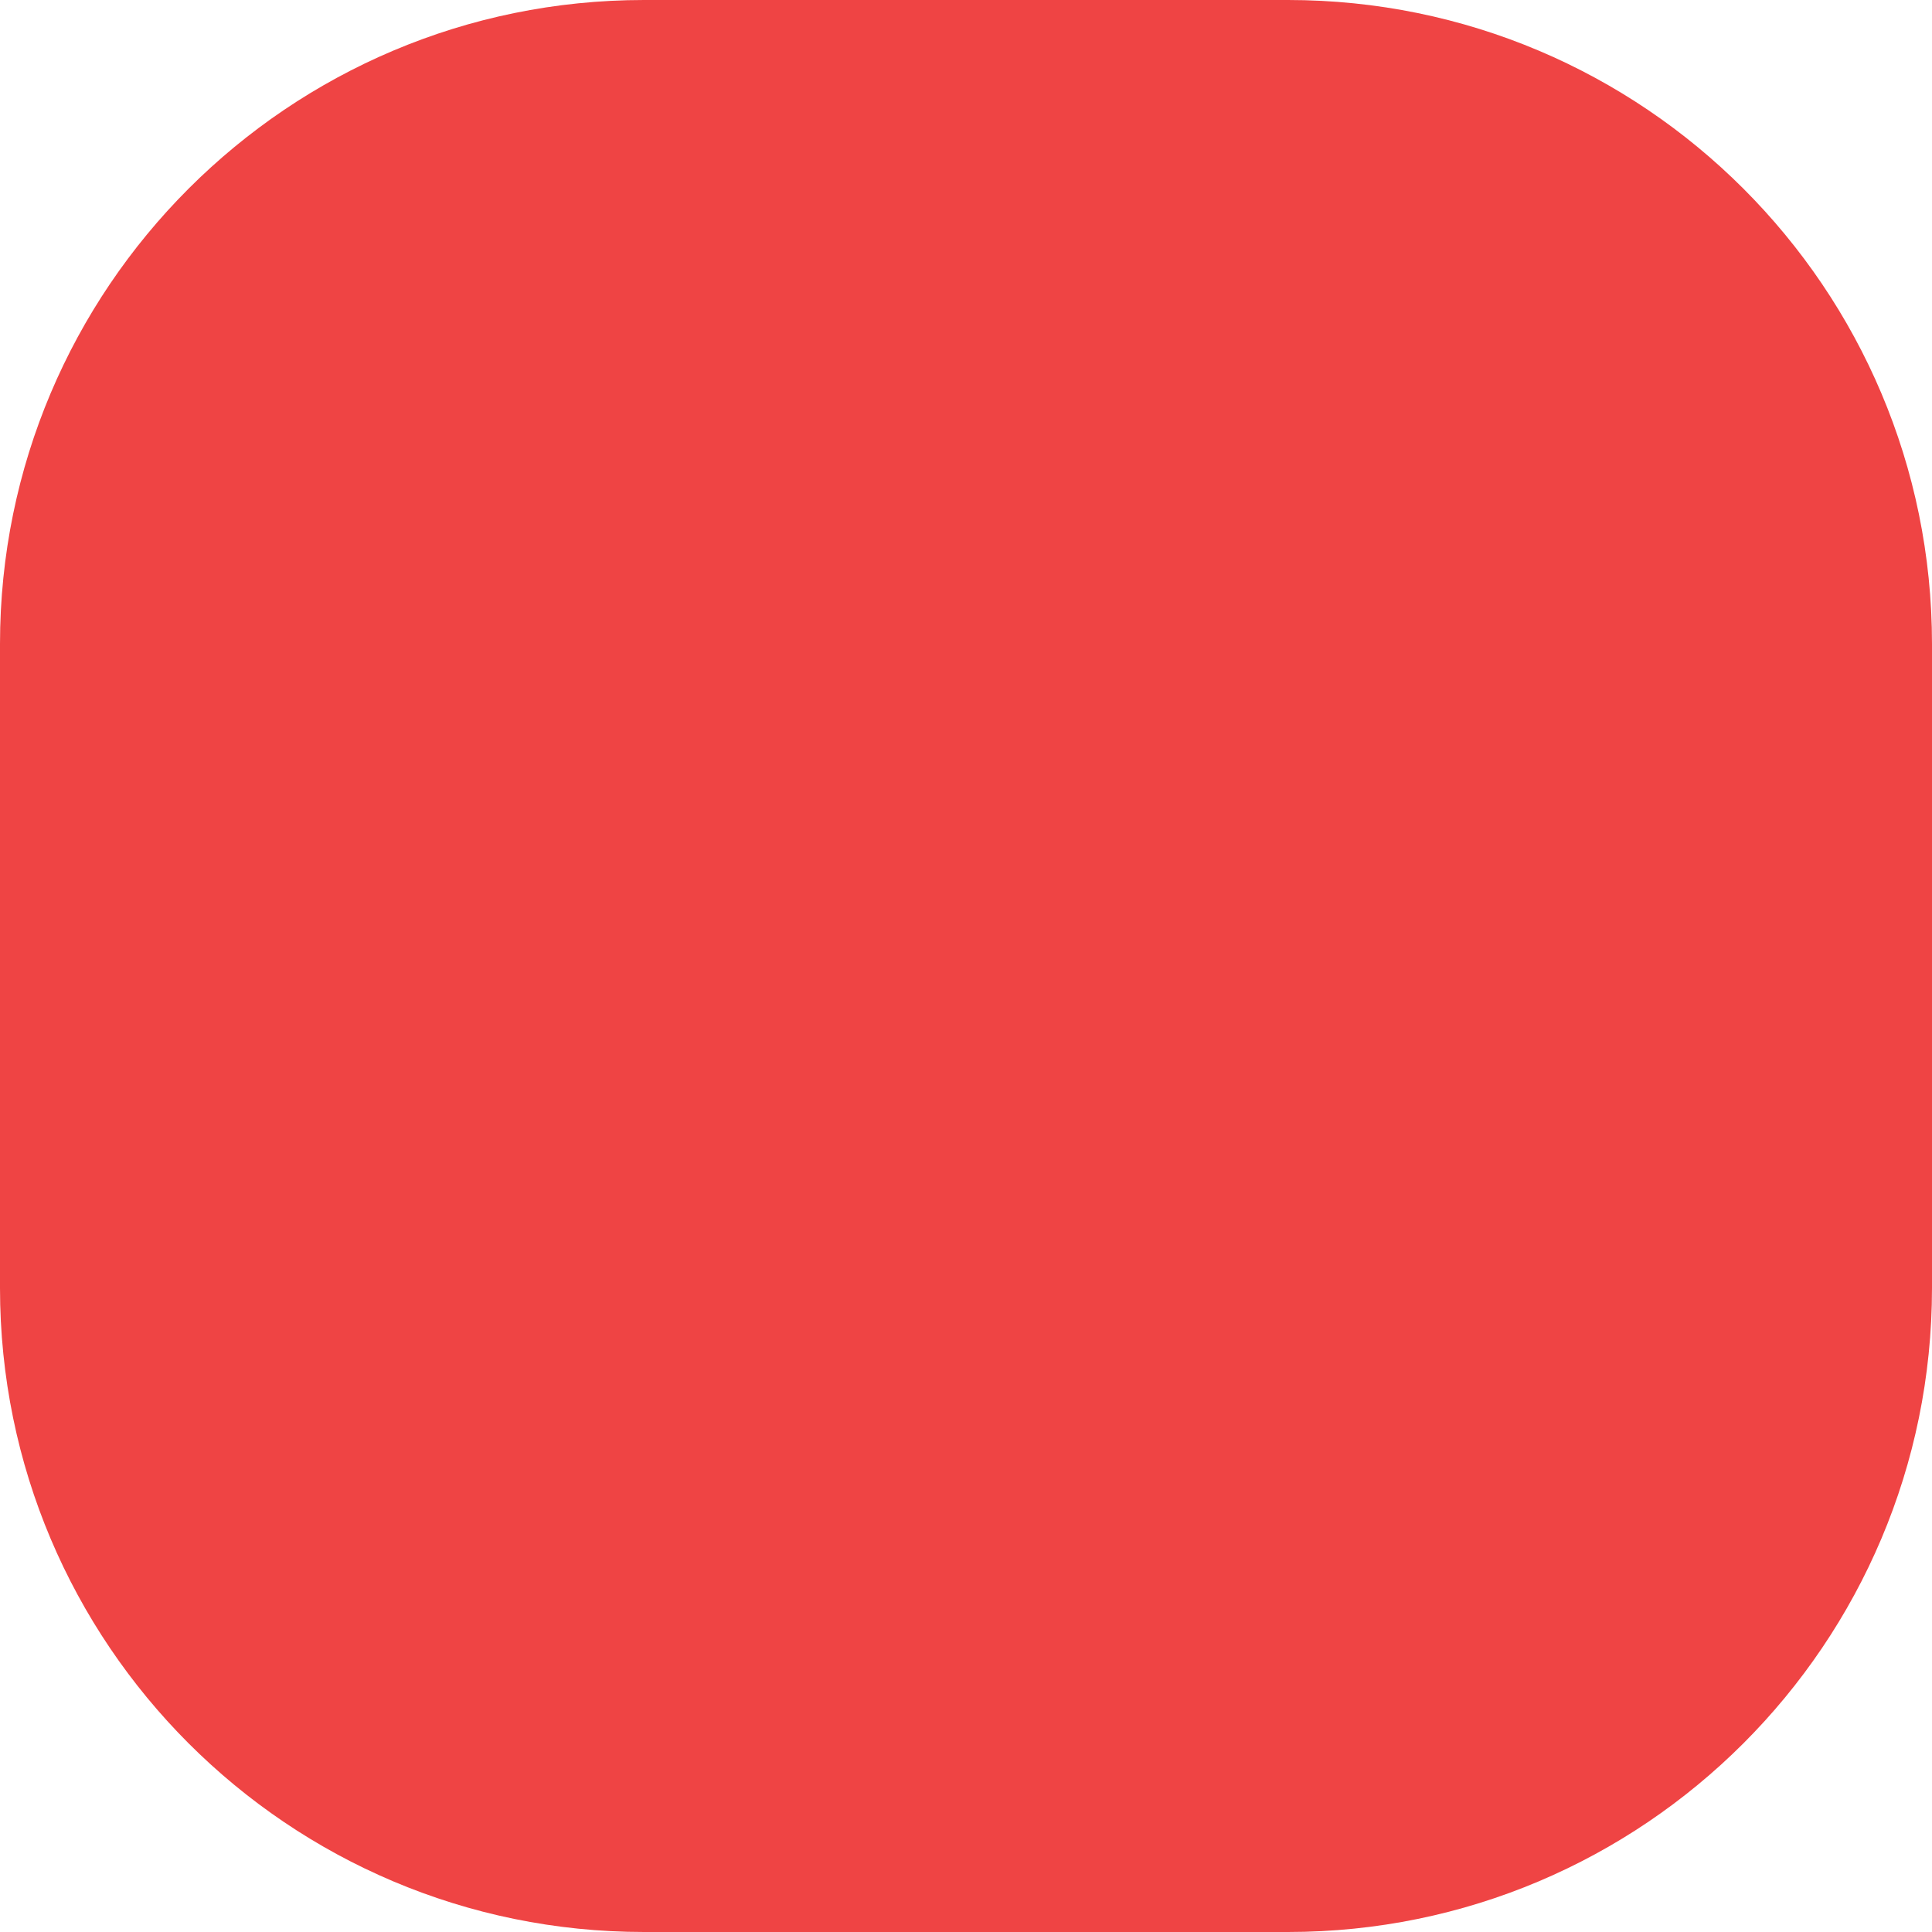
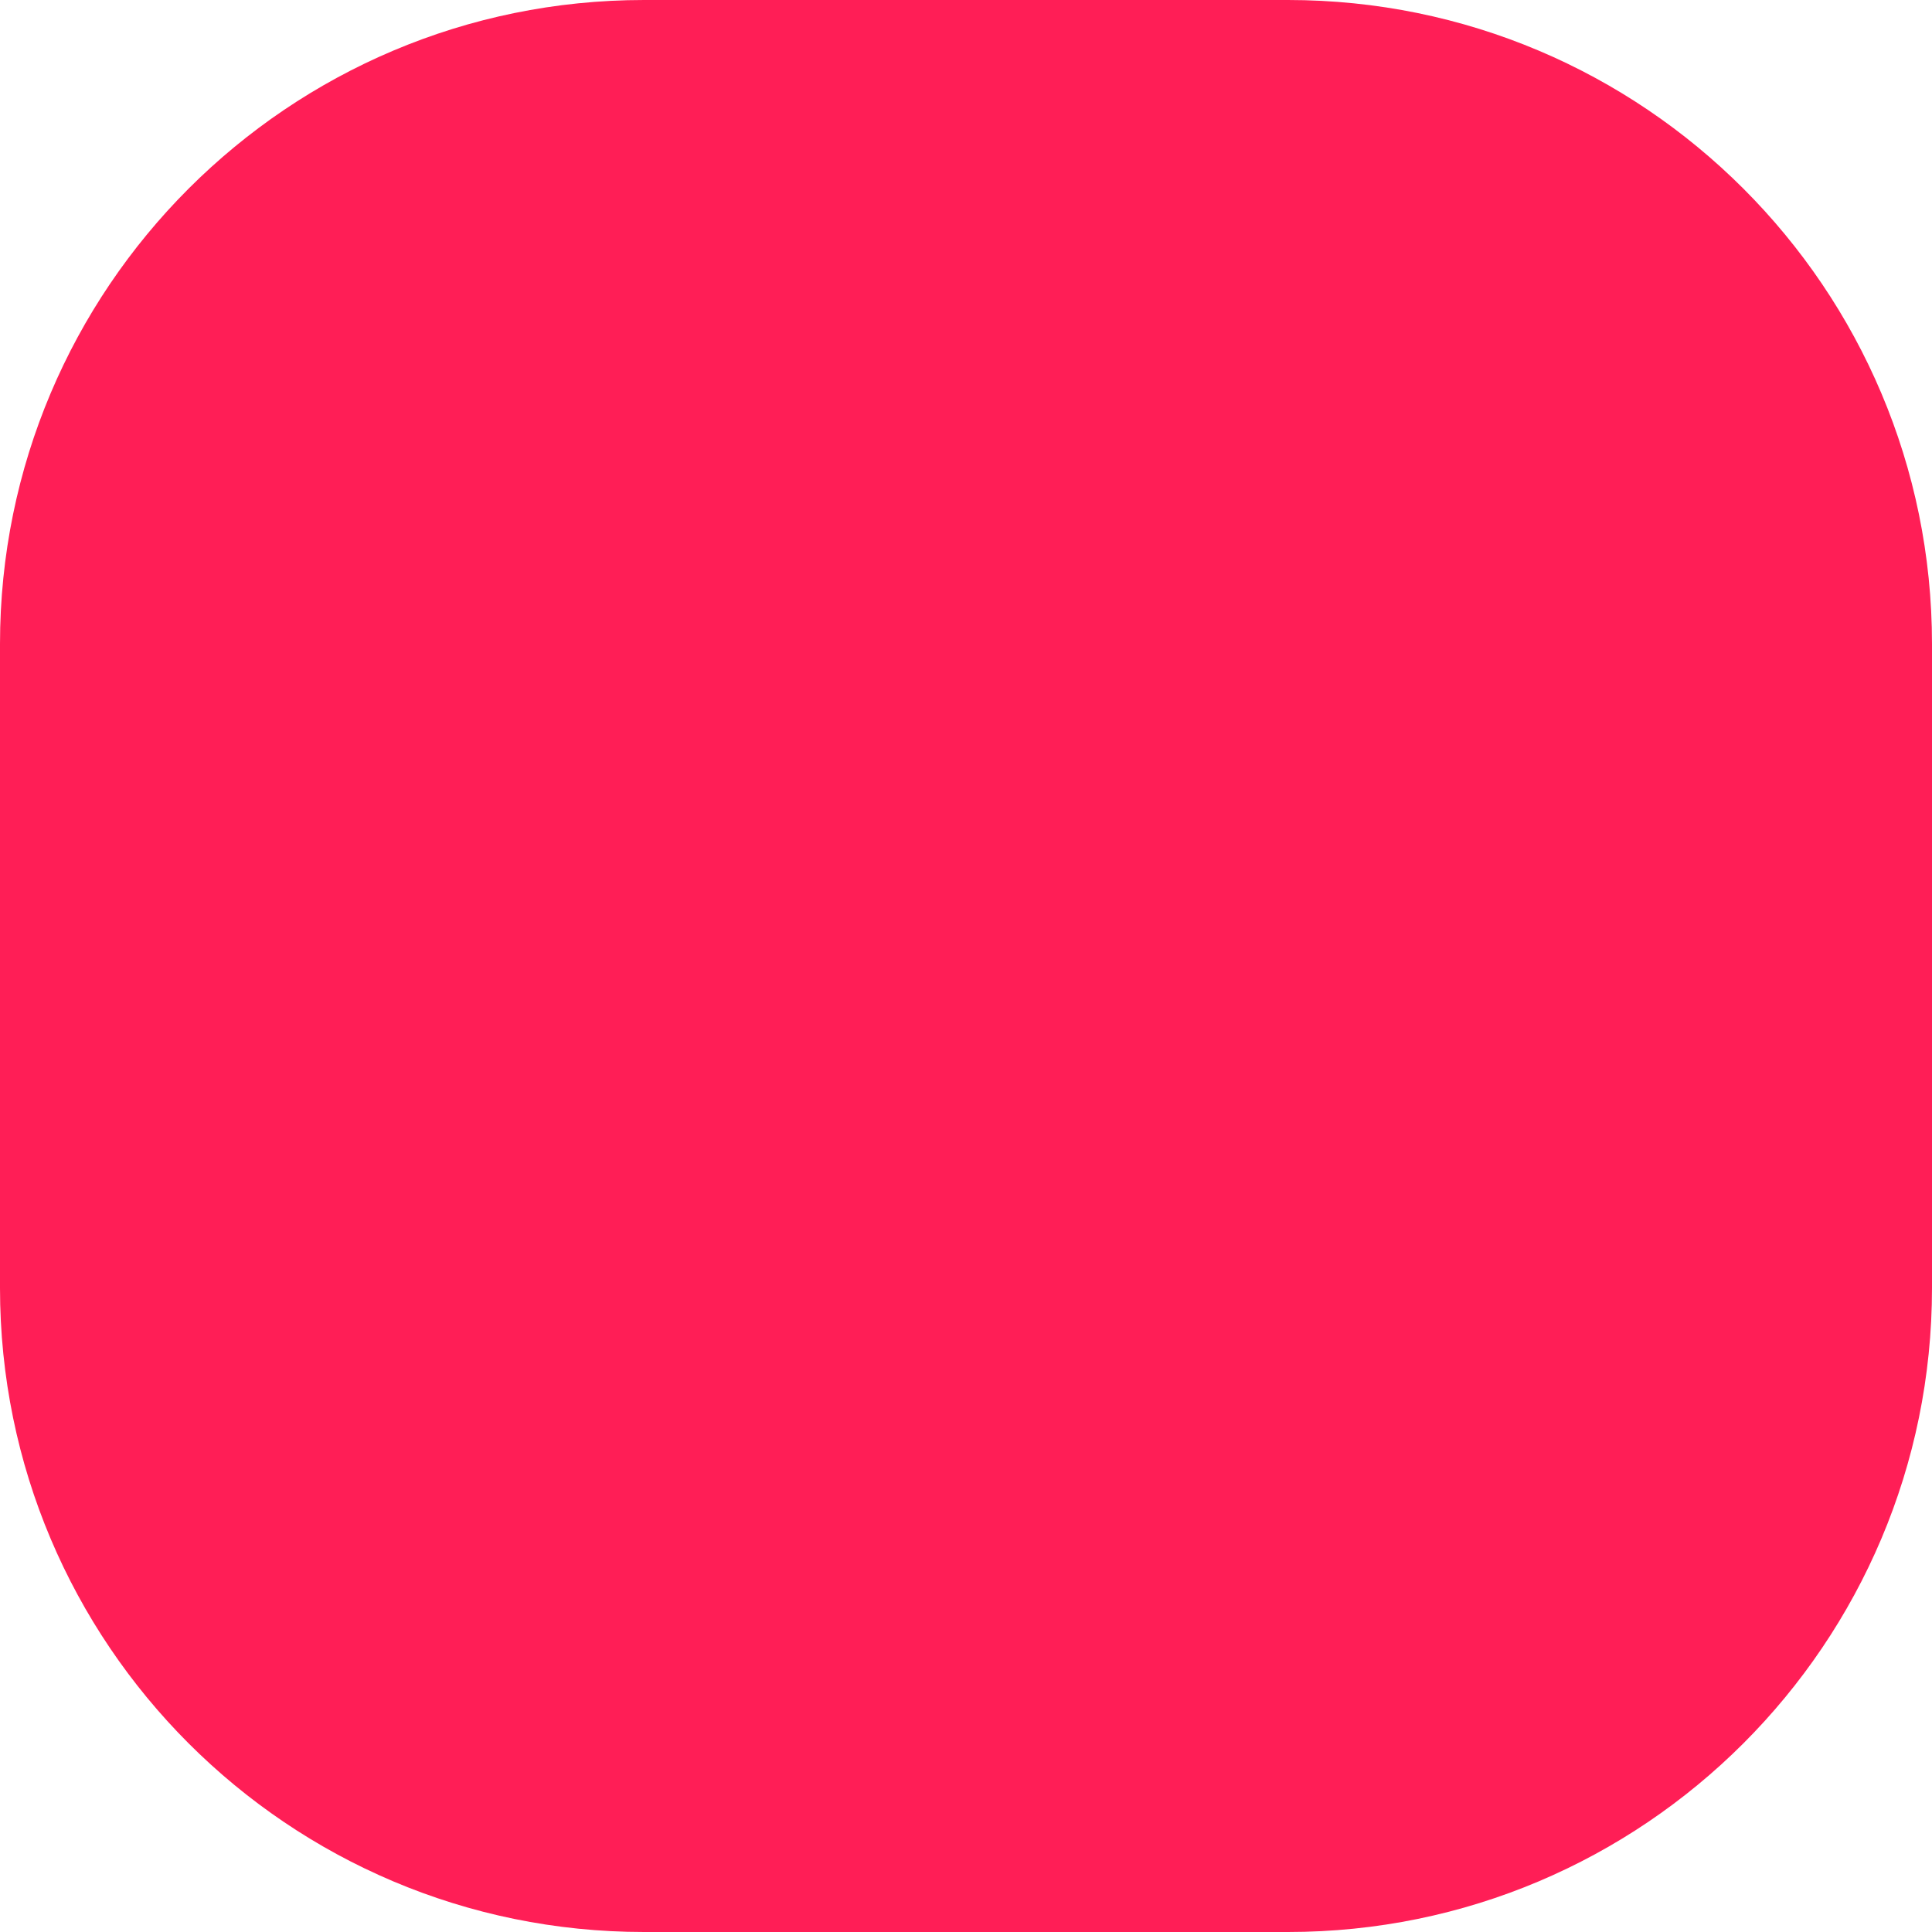
<svg xmlns="http://www.w3.org/2000/svg" viewBox="0 0 36 36" fill="none">
-   <rect x="0" y="0" width="36" height="36" rx="12" fill="#EF4444" />
+   <rect x="0" y="0" width="36" height="36" rx="12" fill="#ff1e56" />
  <svg x="6" y="6" width="24" height="24" role="img" viewBox="0 0 24 24">
    <path d="M11.991 4.196c-4.3 0-7.798 3.501-7.798 7.804s3.498 7.804 7.798 7.804c4.3 0 7.798-3.501 7.798-7.804s-3.498-7.804-7.798-7.804m0 11.843c-2.229 0-4.036-1.808-4.036-4.039s1.806-4.039 4.036-4.039S16.026 9.769 16.026 12s-1.806 4.039-4.036 4.039m.653-13.125V0C18.973.339 24 5.582 24 12s-5.027 11.66-11.356 12v-2.914c4.717-.337 8.452-4.281 8.452-9.086s-3.735-8.749-8.452-9.086M5.113 17.959c-1.25-1.445-2.056-3.284-2.2-5.305H0c.151 2.827 1.281 5.392 3.051 7.367l2.061-2.062zM11.337 24v-2.914c-2.02-.144-3.858-.949-5.302-2.202l-2.061 2.062c1.975 1.773 4.538 2.902 7.361 3.053z" />
  </svg>
</svg>
